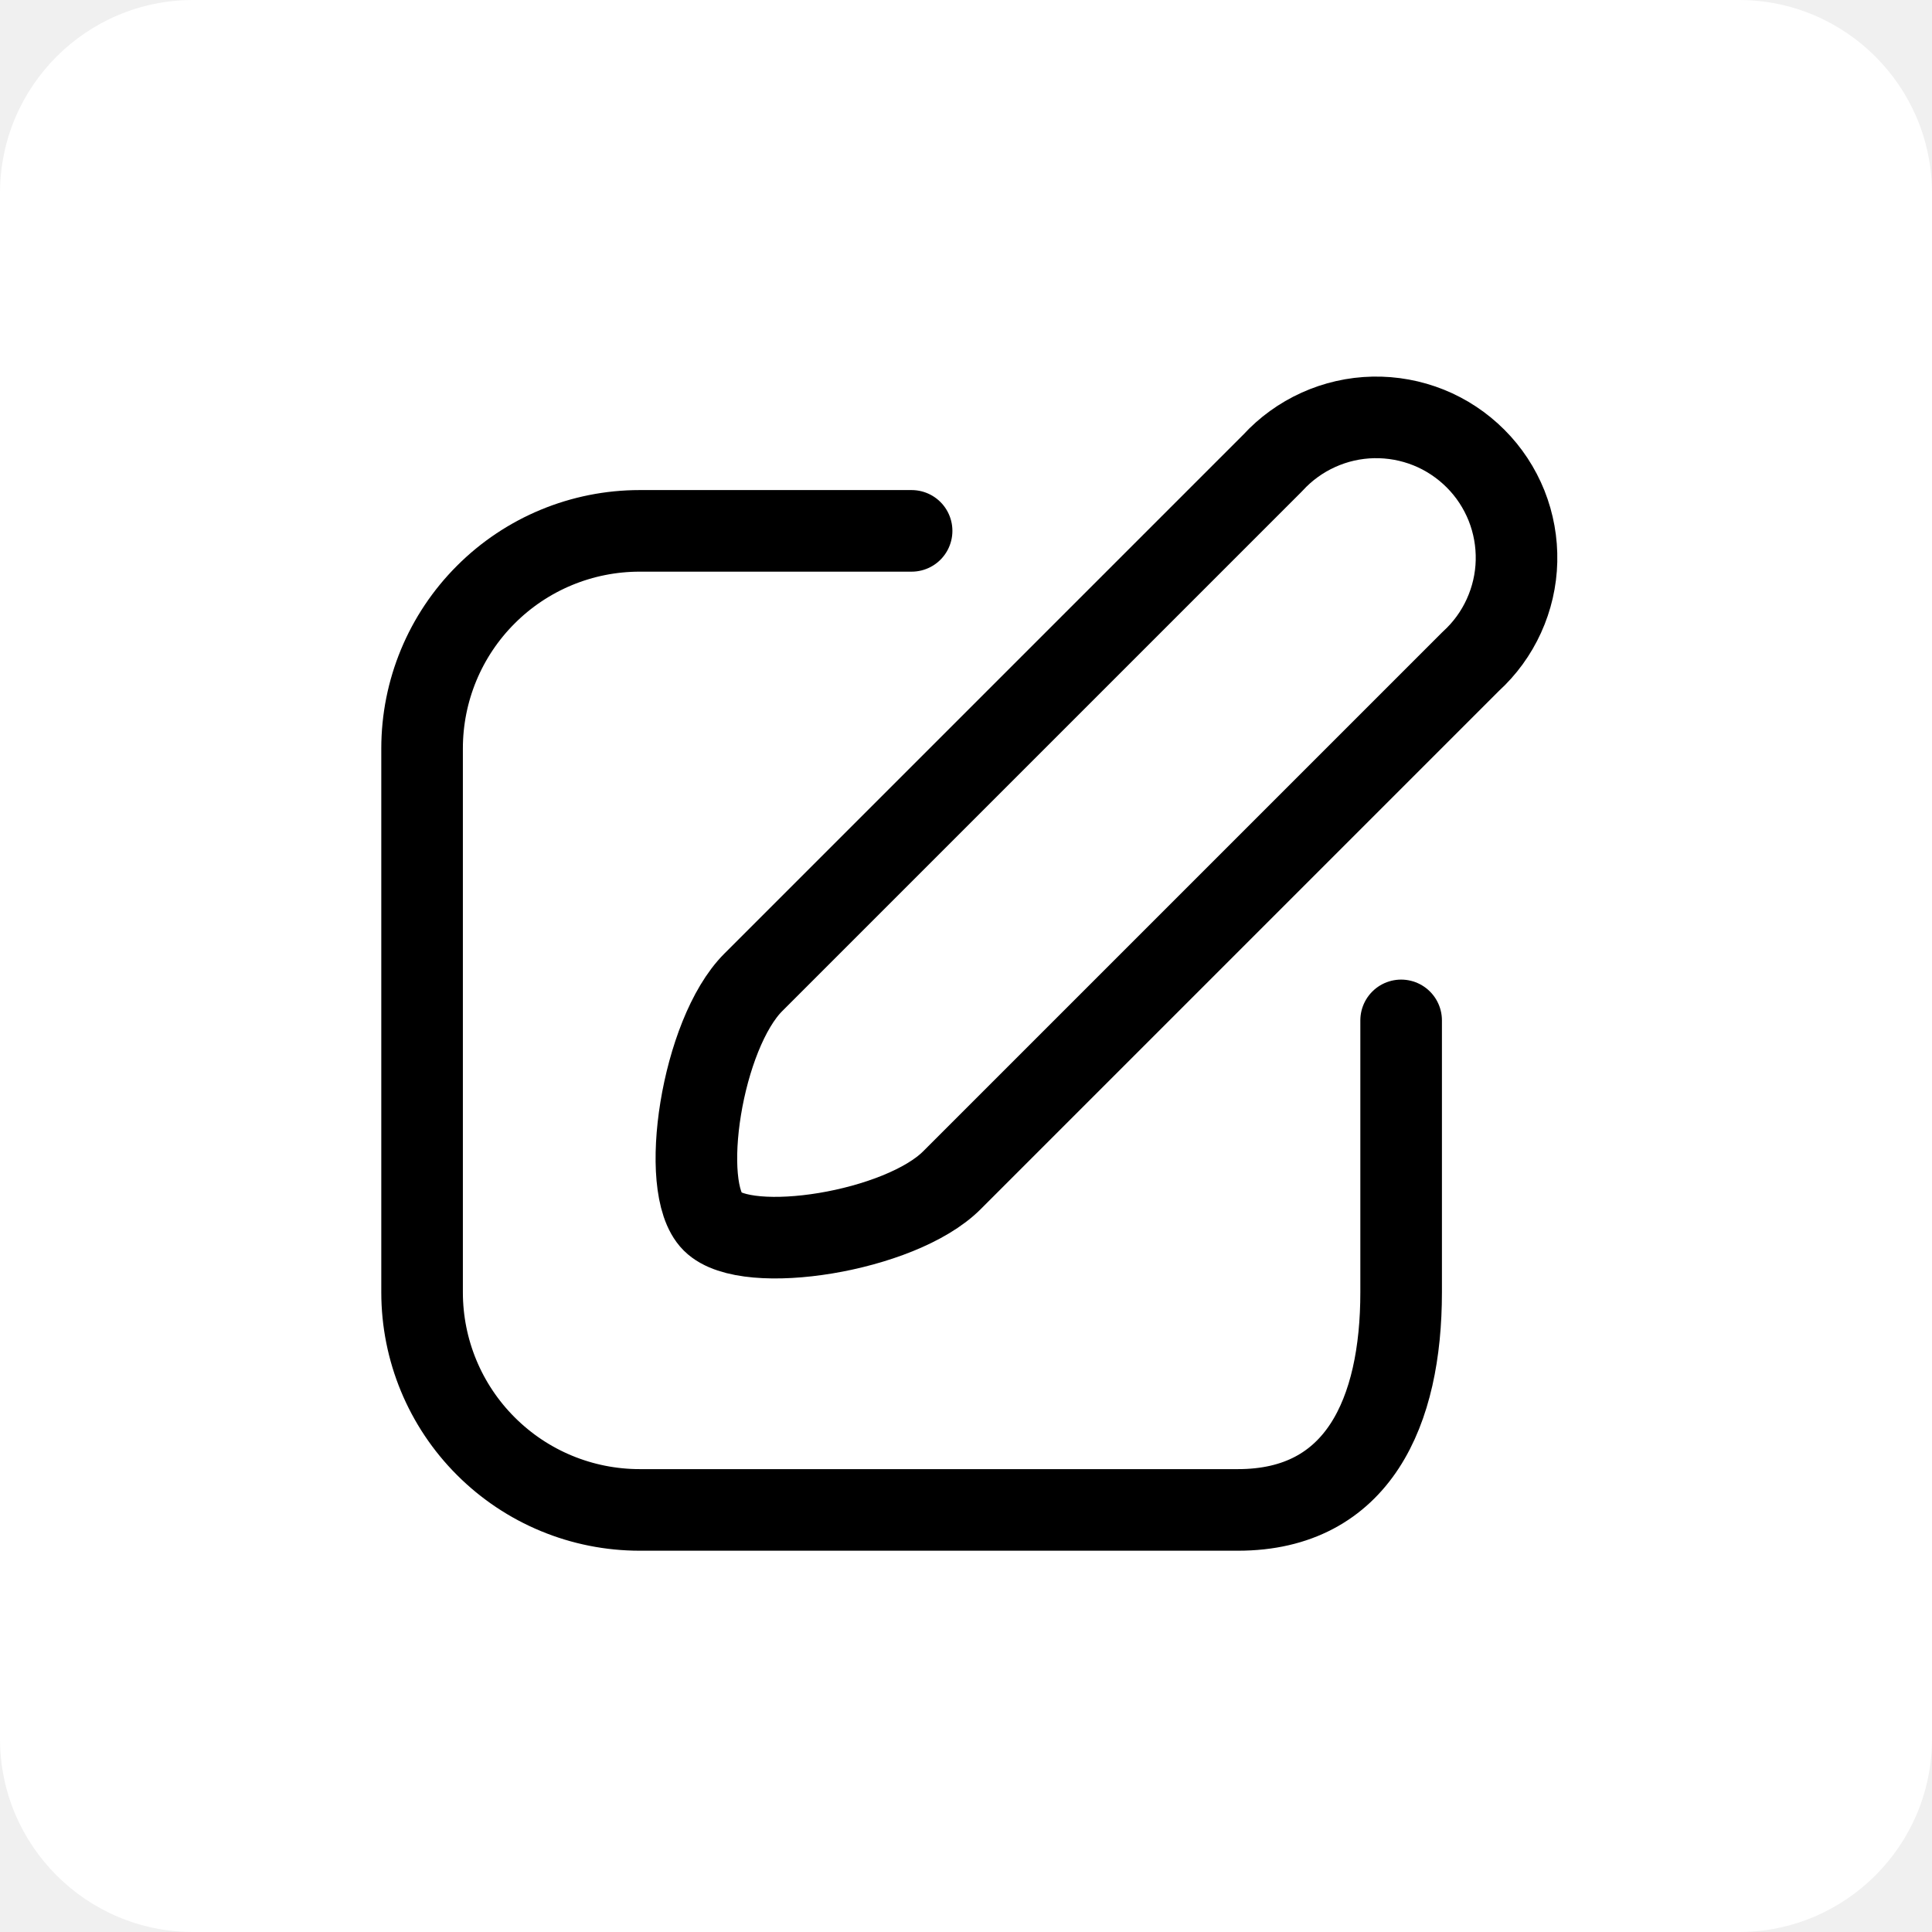
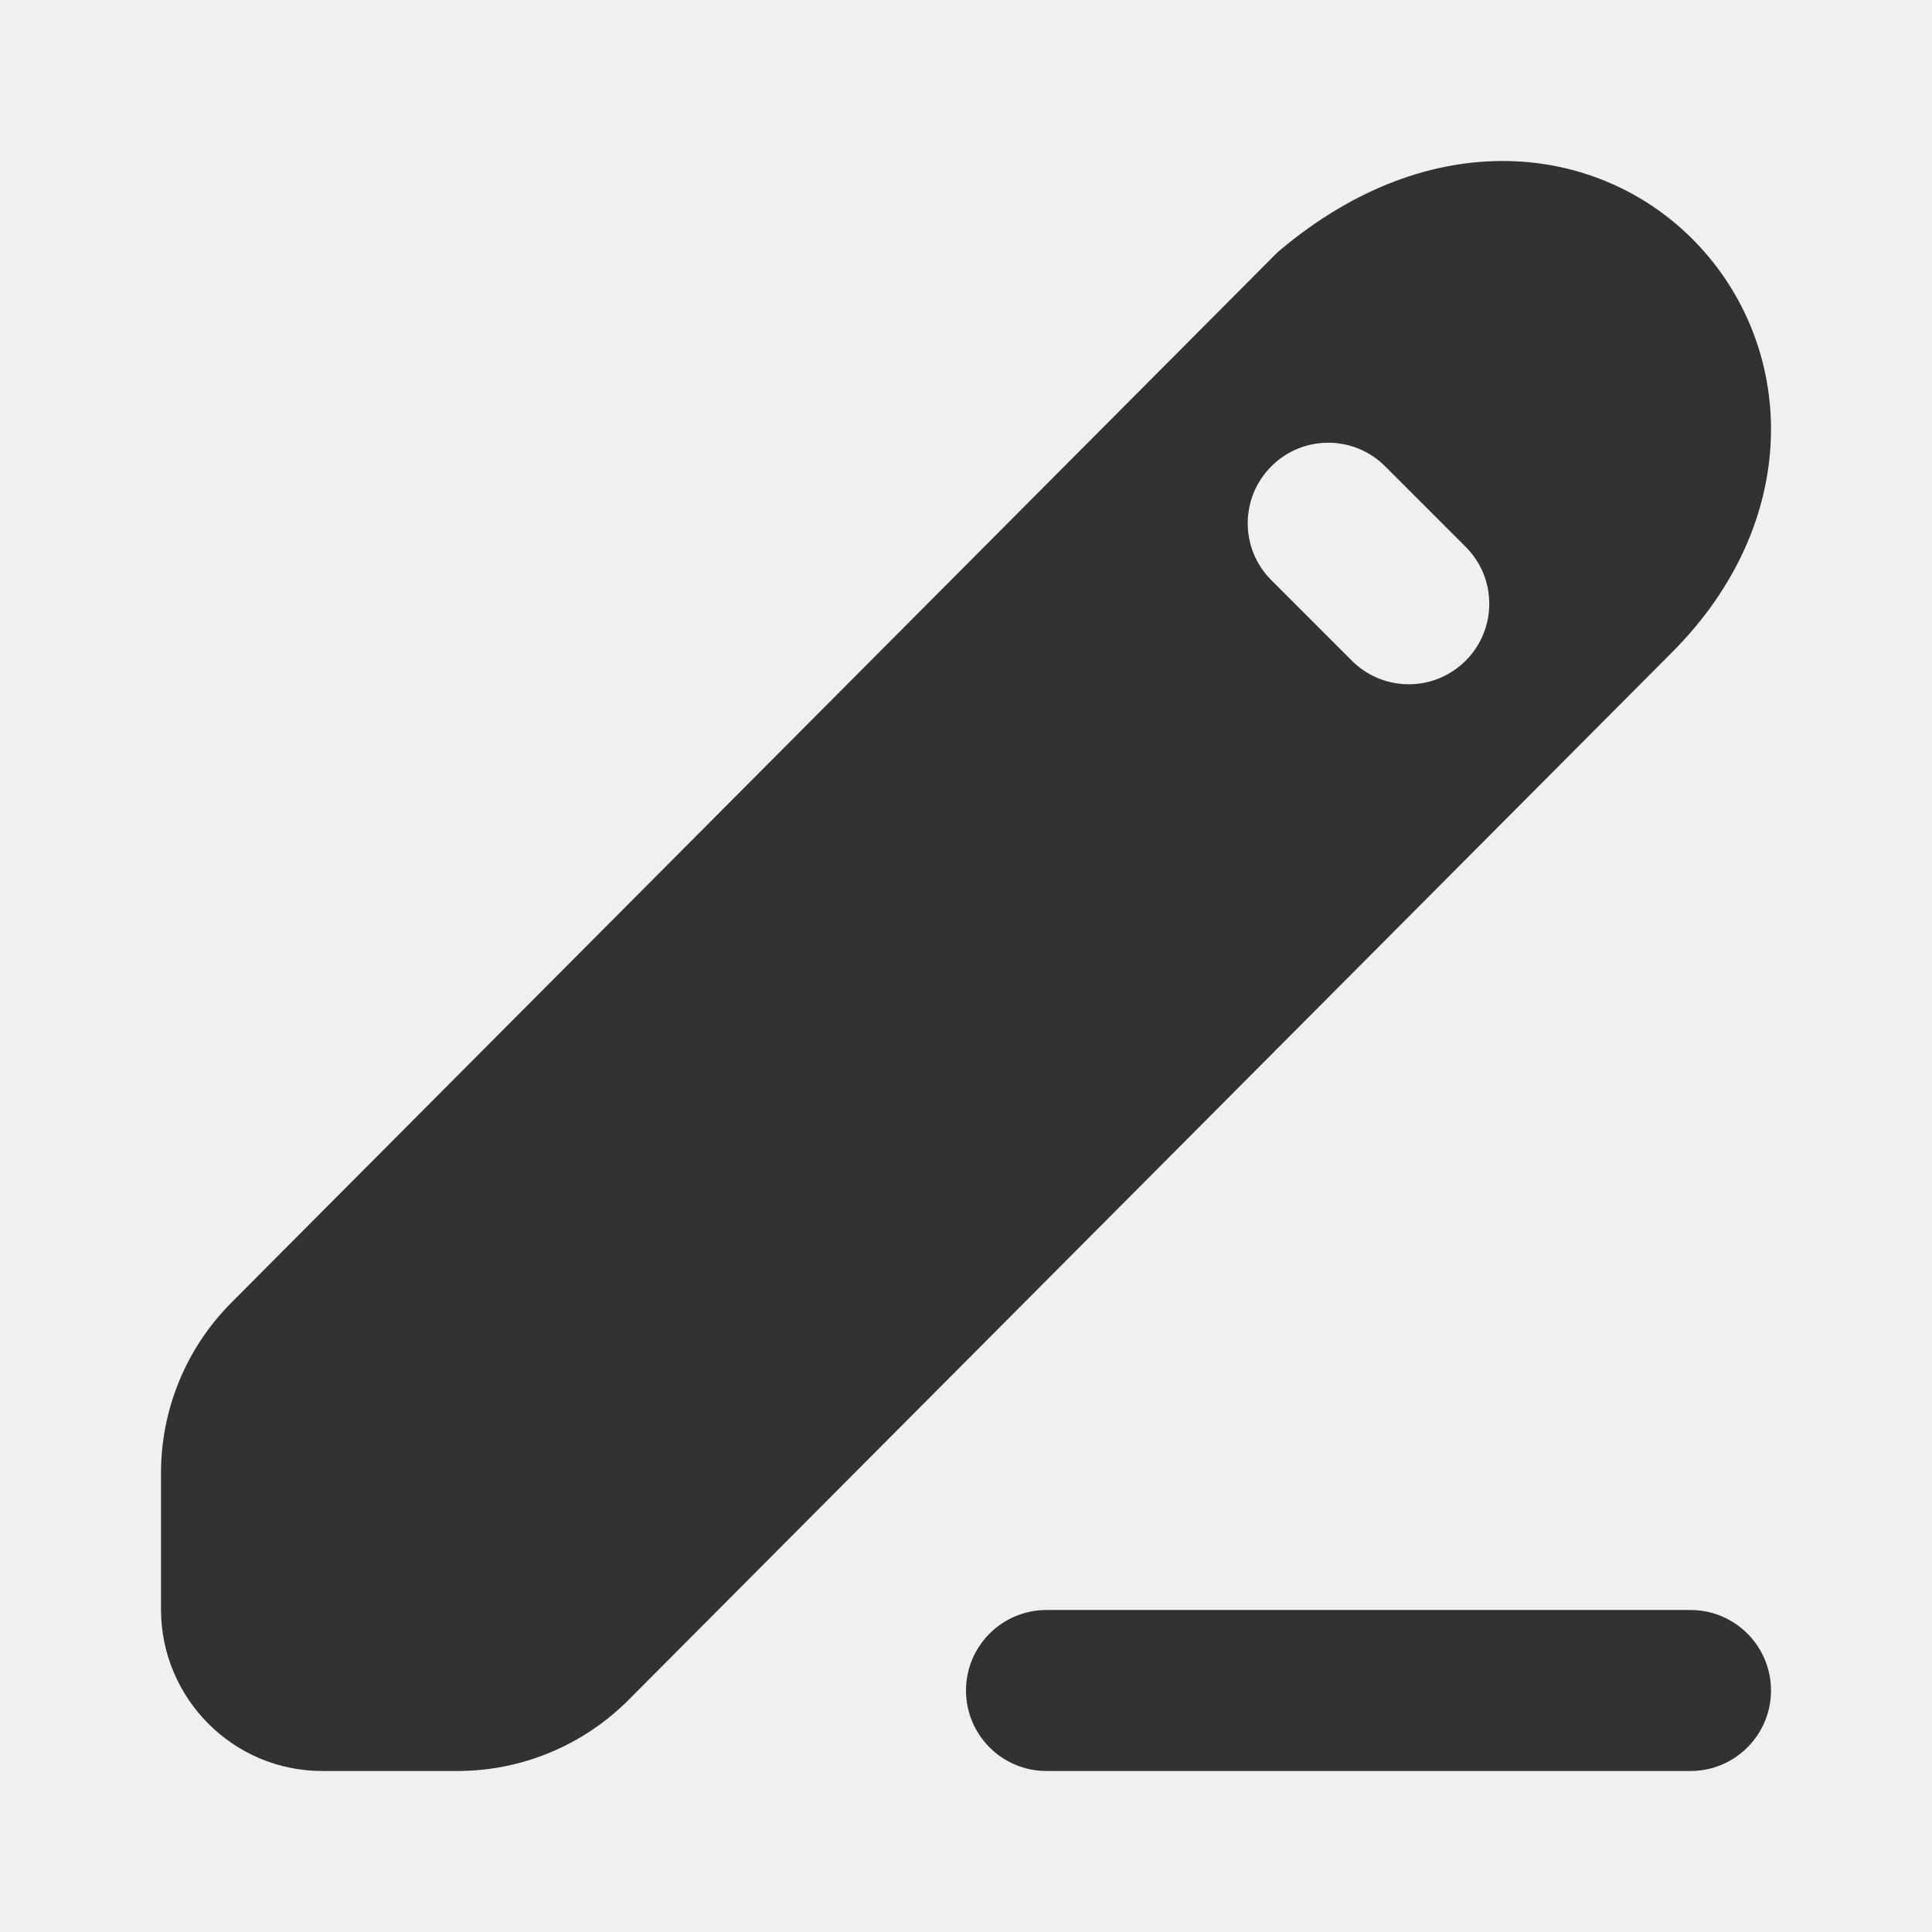
- <svg xmlns="http://www.w3.org/2000/svg" viewBox="-5.76 -5.76 35.52 35.52" fill="none">
-   <g id="SVGRepo_bgCarrier" stroke-width="0">
-     <rect x="-5.76" y="-5.76" width="35.52" height="35.52" rx="3.552" fill="#ffffff" strokewidth="0" />
-   </g>
+ <svg xmlns="http://www.w3.org/2000/svg" viewBox="0 0 24 24" fill="none">
+   <g id="SVGRepo_bgCarrier" stroke-width="0" />
  <g id="SVGRepo_tracerCarrier" stroke-linecap="round" stroke-linejoin="round" />
  <g id="SVGRepo_iconCarrier">
-     <path d="M21.28 6.4L11.74 15.94C10.79 16.89 7.97 17.33 7.34 16.7C6.71 16.07 7.14 13.25 8.09 12.3L17.64 2.75C17.875 2.493 18.16 2.287 18.478 2.143C18.796 1.999 19.139 1.921 19.488 1.914C19.836 1.907 20.182 1.97 20.506 2.1C20.829 2.23 21.122 2.425 21.369 2.672C21.615 2.918 21.808 3.212 21.938 3.536C22.067 3.86 22.129 4.206 22.121 4.555C22.113 4.903 22.034 5.246 21.889 5.564C21.745 5.881 21.538 6.165 21.28 6.4V6.4Z" stroke="#000000" stroke-width="1.5" stroke-linecap="round" stroke-linejoin="round" />
-     <path d="M11 4H6C4.939 4 3.922 4.421 3.172 5.172C2.421 5.922 2 6.939 2 8V18C2 19.061 2.421 20.078 3.172 20.828C3.922 21.579 4.939 22 6 22H17C19.21 22 20 20.2 20 18V13" stroke="#000000" stroke-width="1.5" stroke-linecap="round" stroke-linejoin="round" />
+     <path fill-rule="evenodd" clip-rule="evenodd" d="M12 21C12 20.448 12.448 20 13 20H21C21.552 20 22 20.448 22 21C22 21.552 21.552 22 21 22H13C12.448 22 12 21.552 12 21Z" fill="#323232" />
+     <path fill-rule="evenodd" clip-rule="evenodd" d="M20.774 8.1C22.383 6.484 22.315 4.362 21.113 3.062C20.527 2.428 19.693 2.023 18.748 2.001C17.799 1.979 16.817 2.341 15.91 3.1C15.887 3.119 15.864 3.14 15.843 3.161L2.874 16.182C2.314 16.744 2 17.505 2 18.299V19.992C2 21.094 2.892 22 4.004 22H5.683C6.48 22 7.245 21.682 7.808 21.117L20.774 8.1ZM17.207 5.793C16.817 5.402 16.183 5.402 15.793 5.793C15.402 6.183 15.402 6.817 15.793 7.207L16.793 8.207C17.183 8.598 17.817 8.598 18.207 8.207C18.598 7.817 18.598 7.183 18.207 6.793L17.207 5.793Z" fill="#323232" />
  </g>
</svg>
